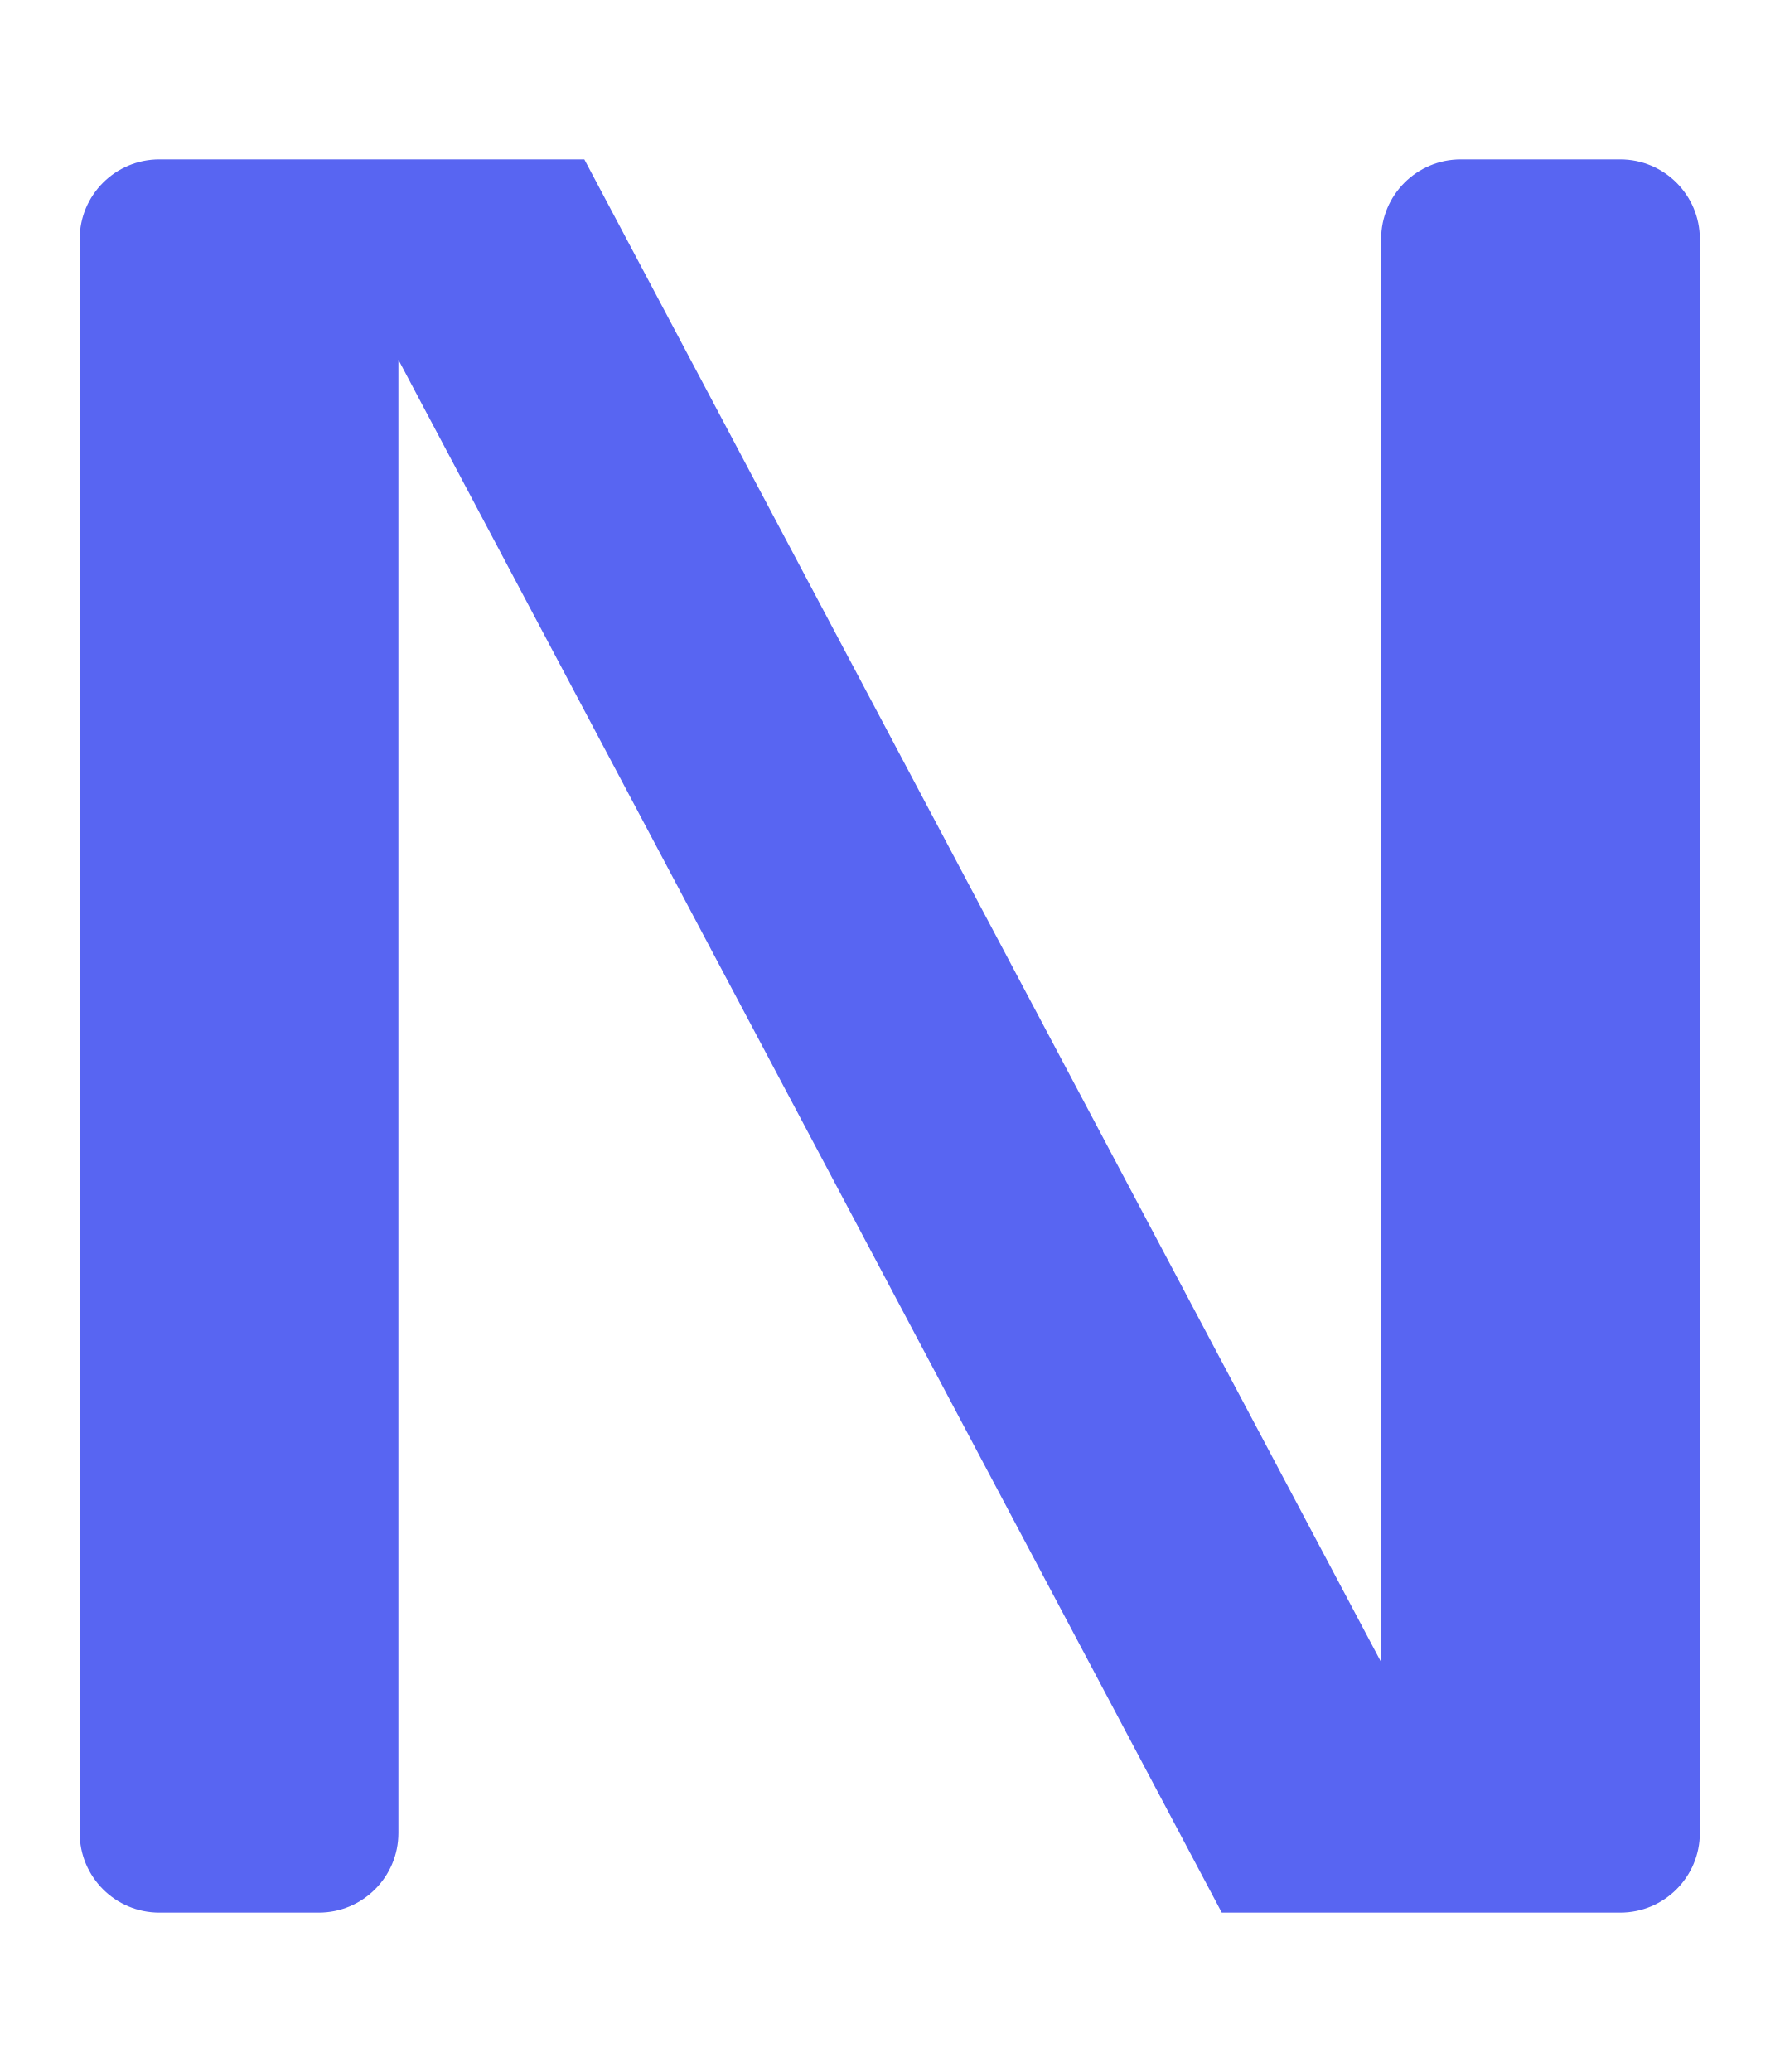
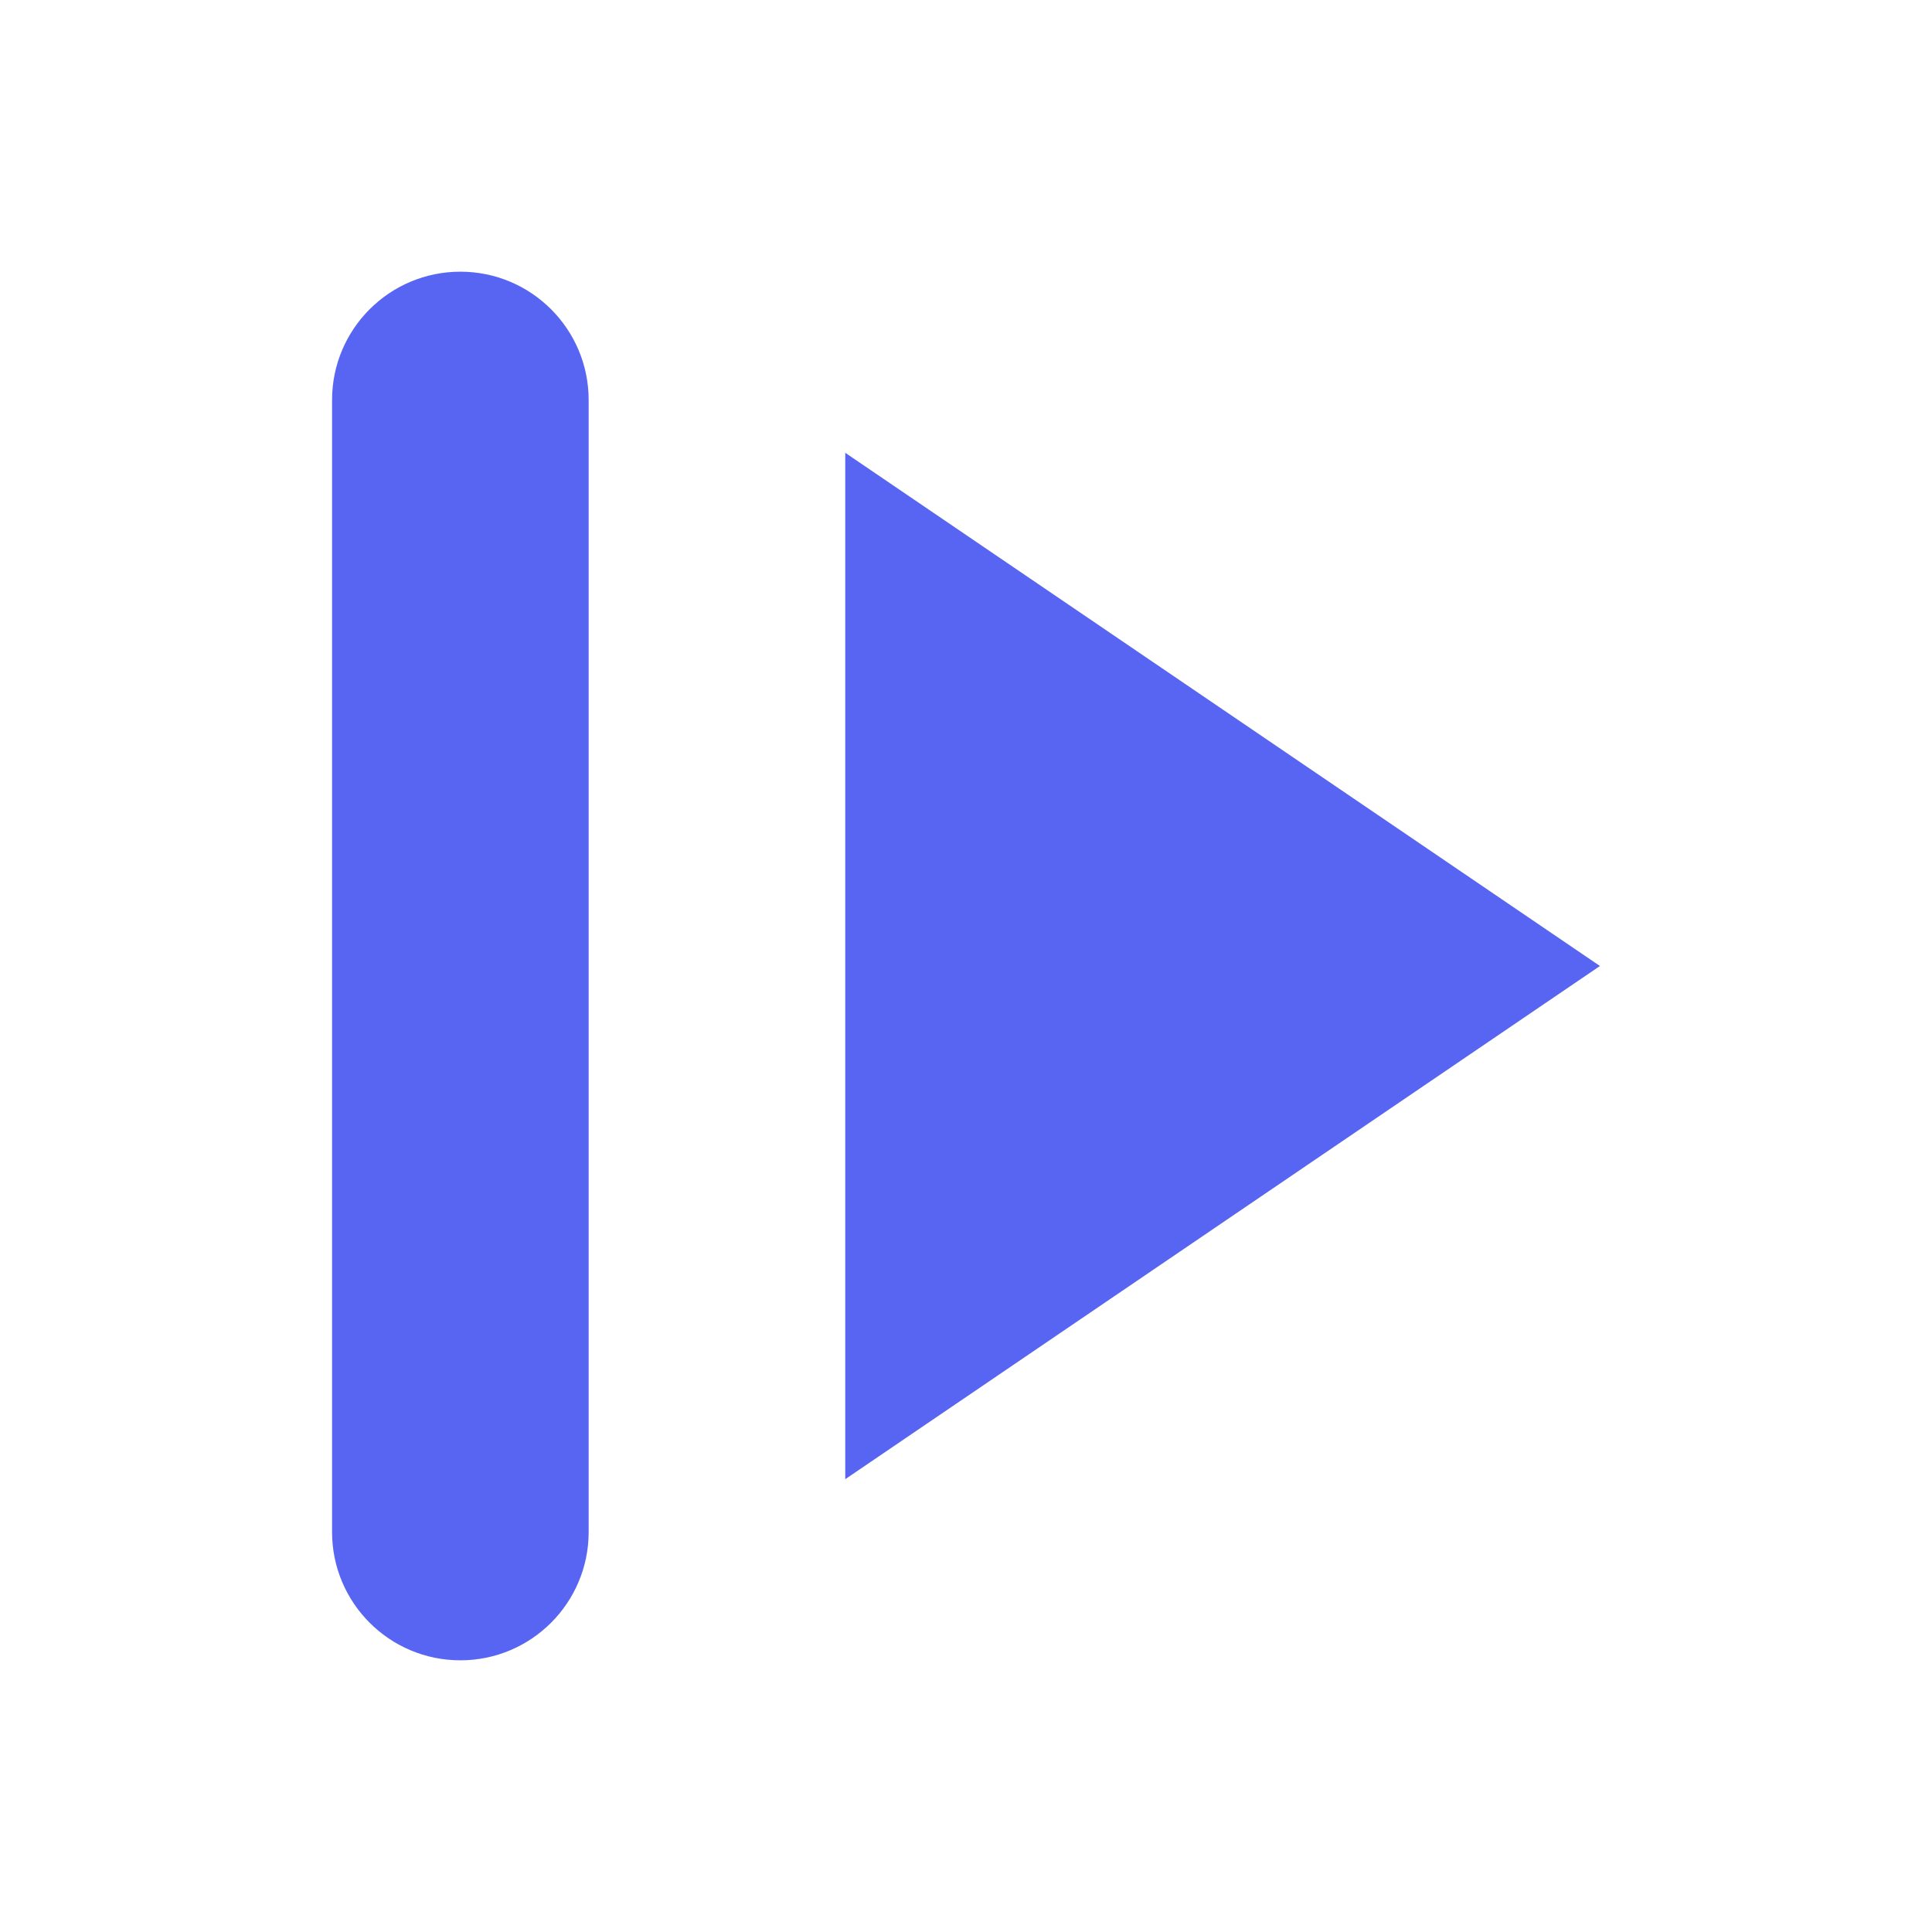
- <svg xmlns="http://www.w3.org/2000/svg" width="67" height="78" viewBox="0 0 67 78" fill="none">
-   <path d="M6 6H12A3 3 0 0 1 15 9V69A3 3 0 0 1 12 72H6A3 3 0 0 1 3 69V9A3 3 0 0 1 6 6ZM55 6H61A3 3 0 0 1 64 9V69A3 3 0 0 1 61 72H55A3 3 0 0 1 52 69V9A3 3 0 0 1 55 6ZM11 6H22L57 72H46Z" fill="#5865F2" />
+ <svg xmlns="http://www.w3.org/2000/svg" width="64" height="64" viewBox="0 0 64 64" fill="none">
+   <path d="M11 13.25A4.25 4.25 0 0 1 15.25 9A4.25 4.25 0 0 1 19.5 13.25V50.75A4.25 4.25 0 0 1 15.25 55A4.25 4.25 0 0 1 11 50.75ZM28 15L53 32L28 49Z" fill="#5865F2" />
</svg>
